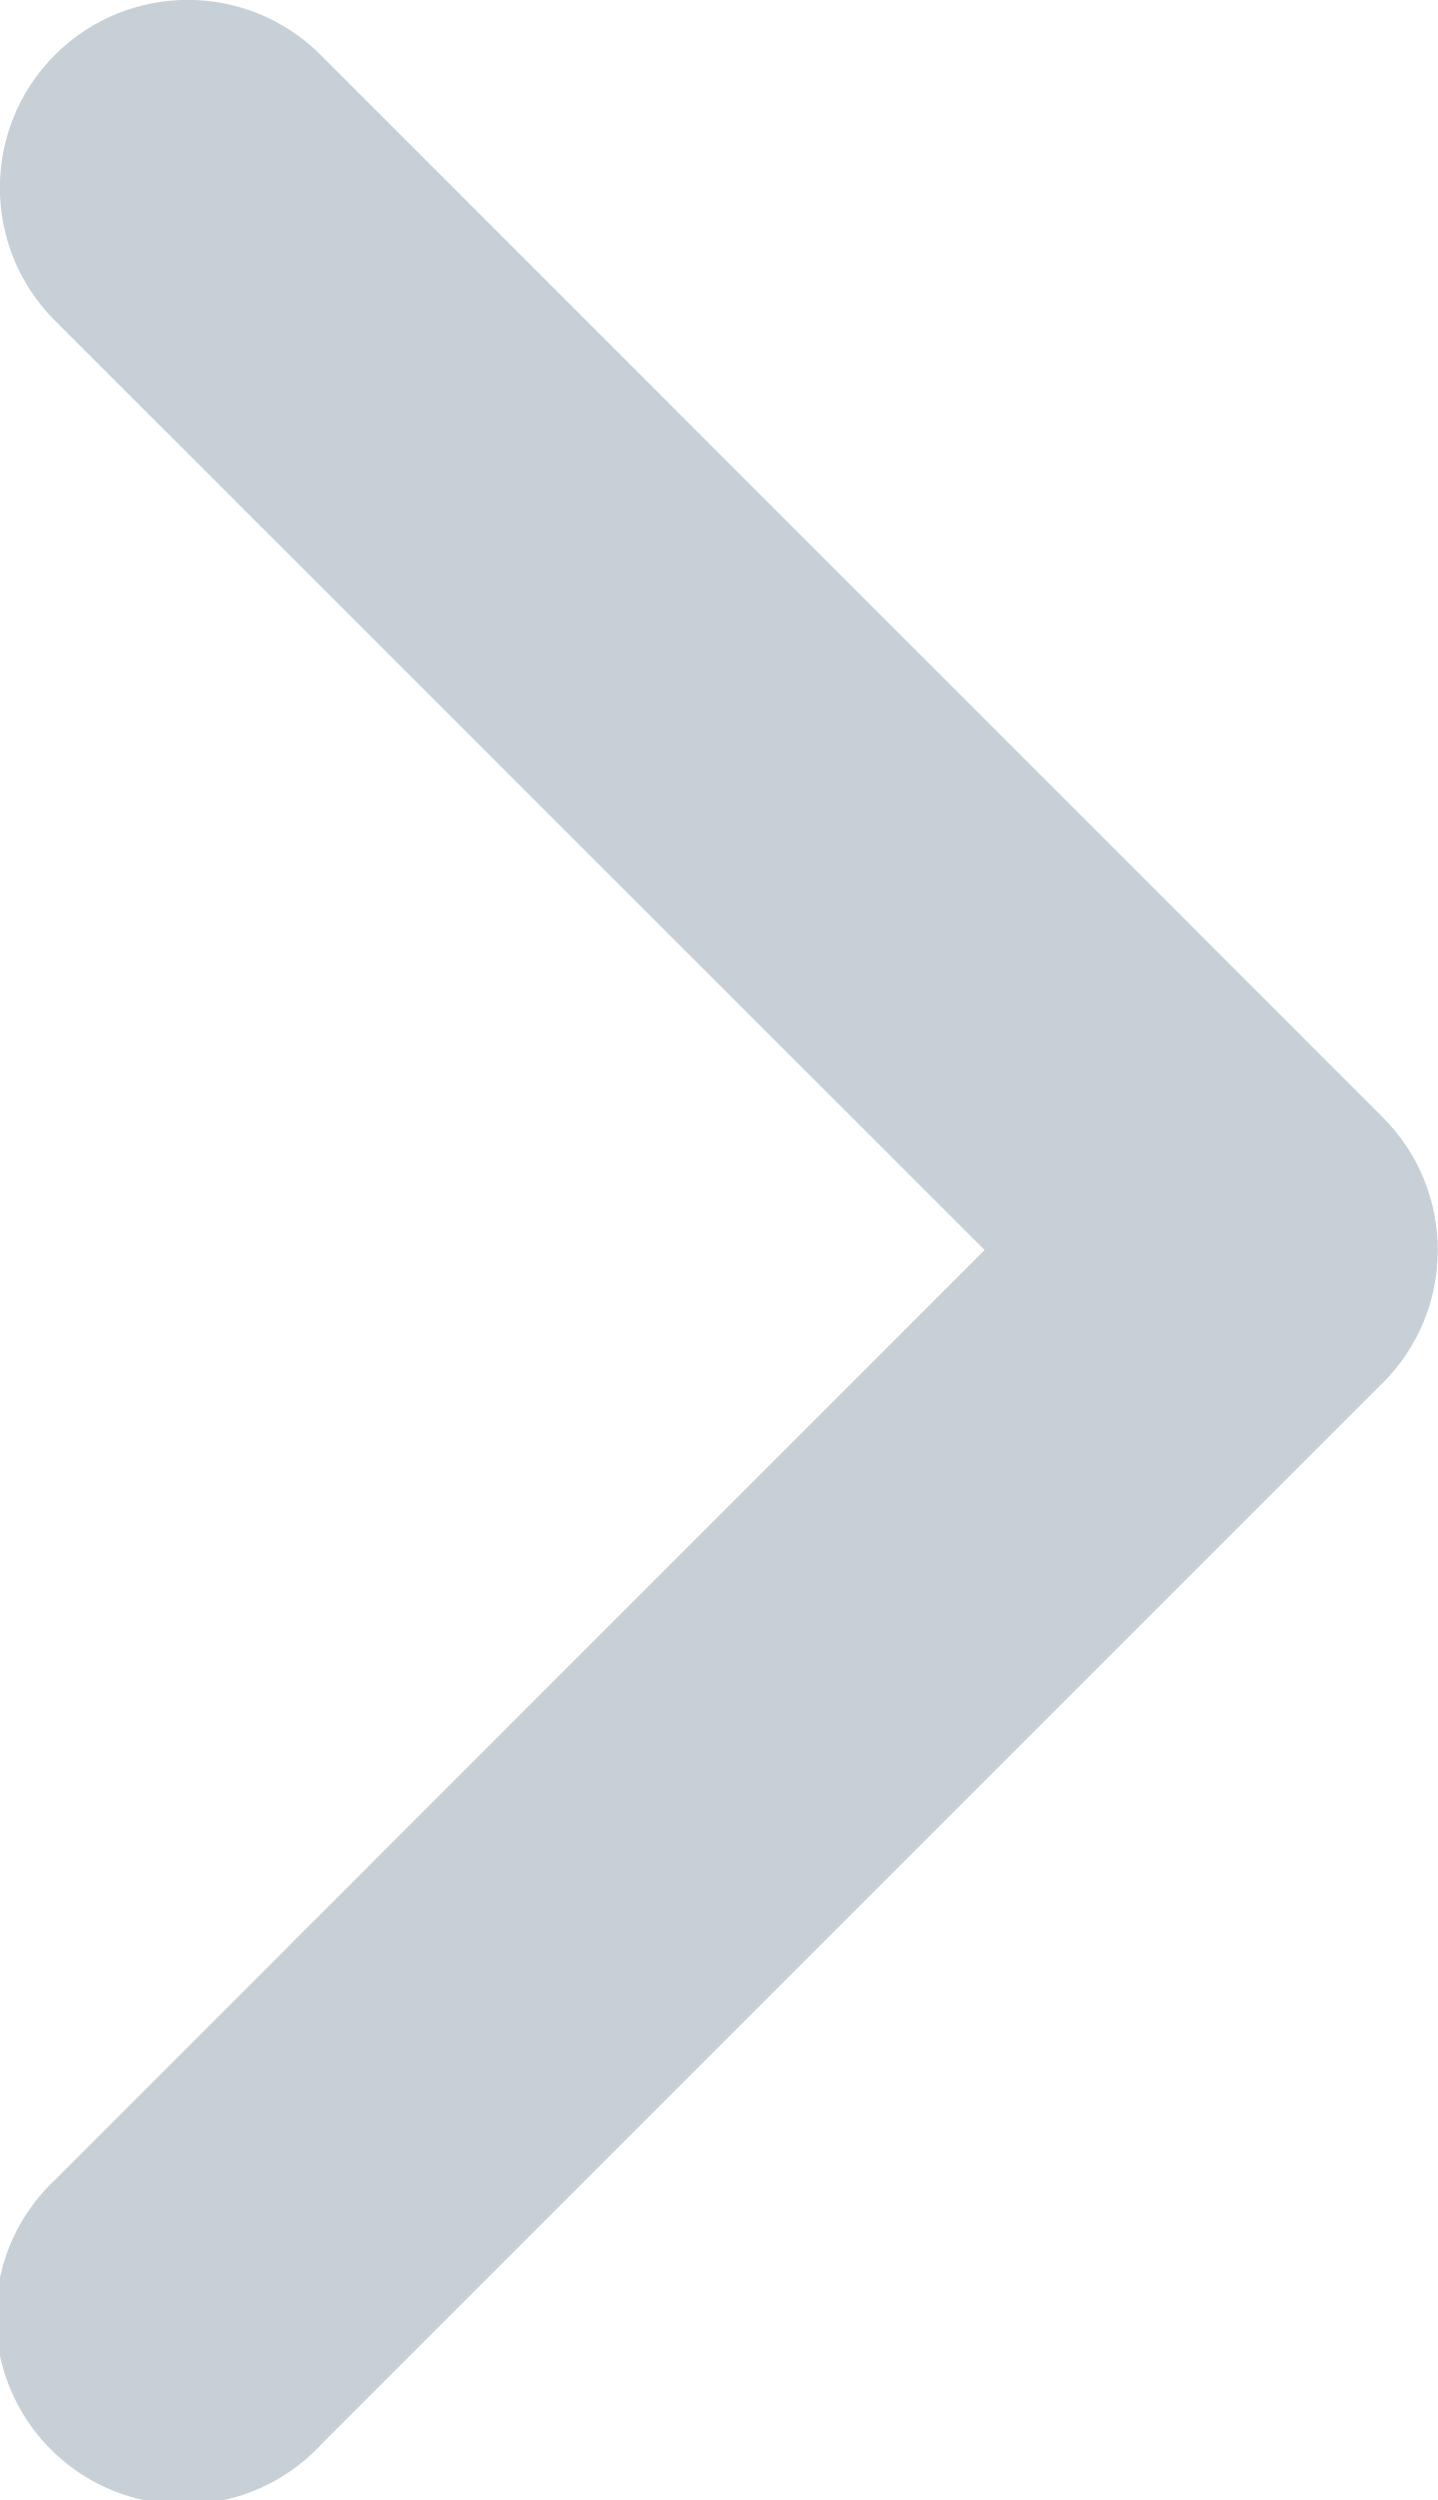
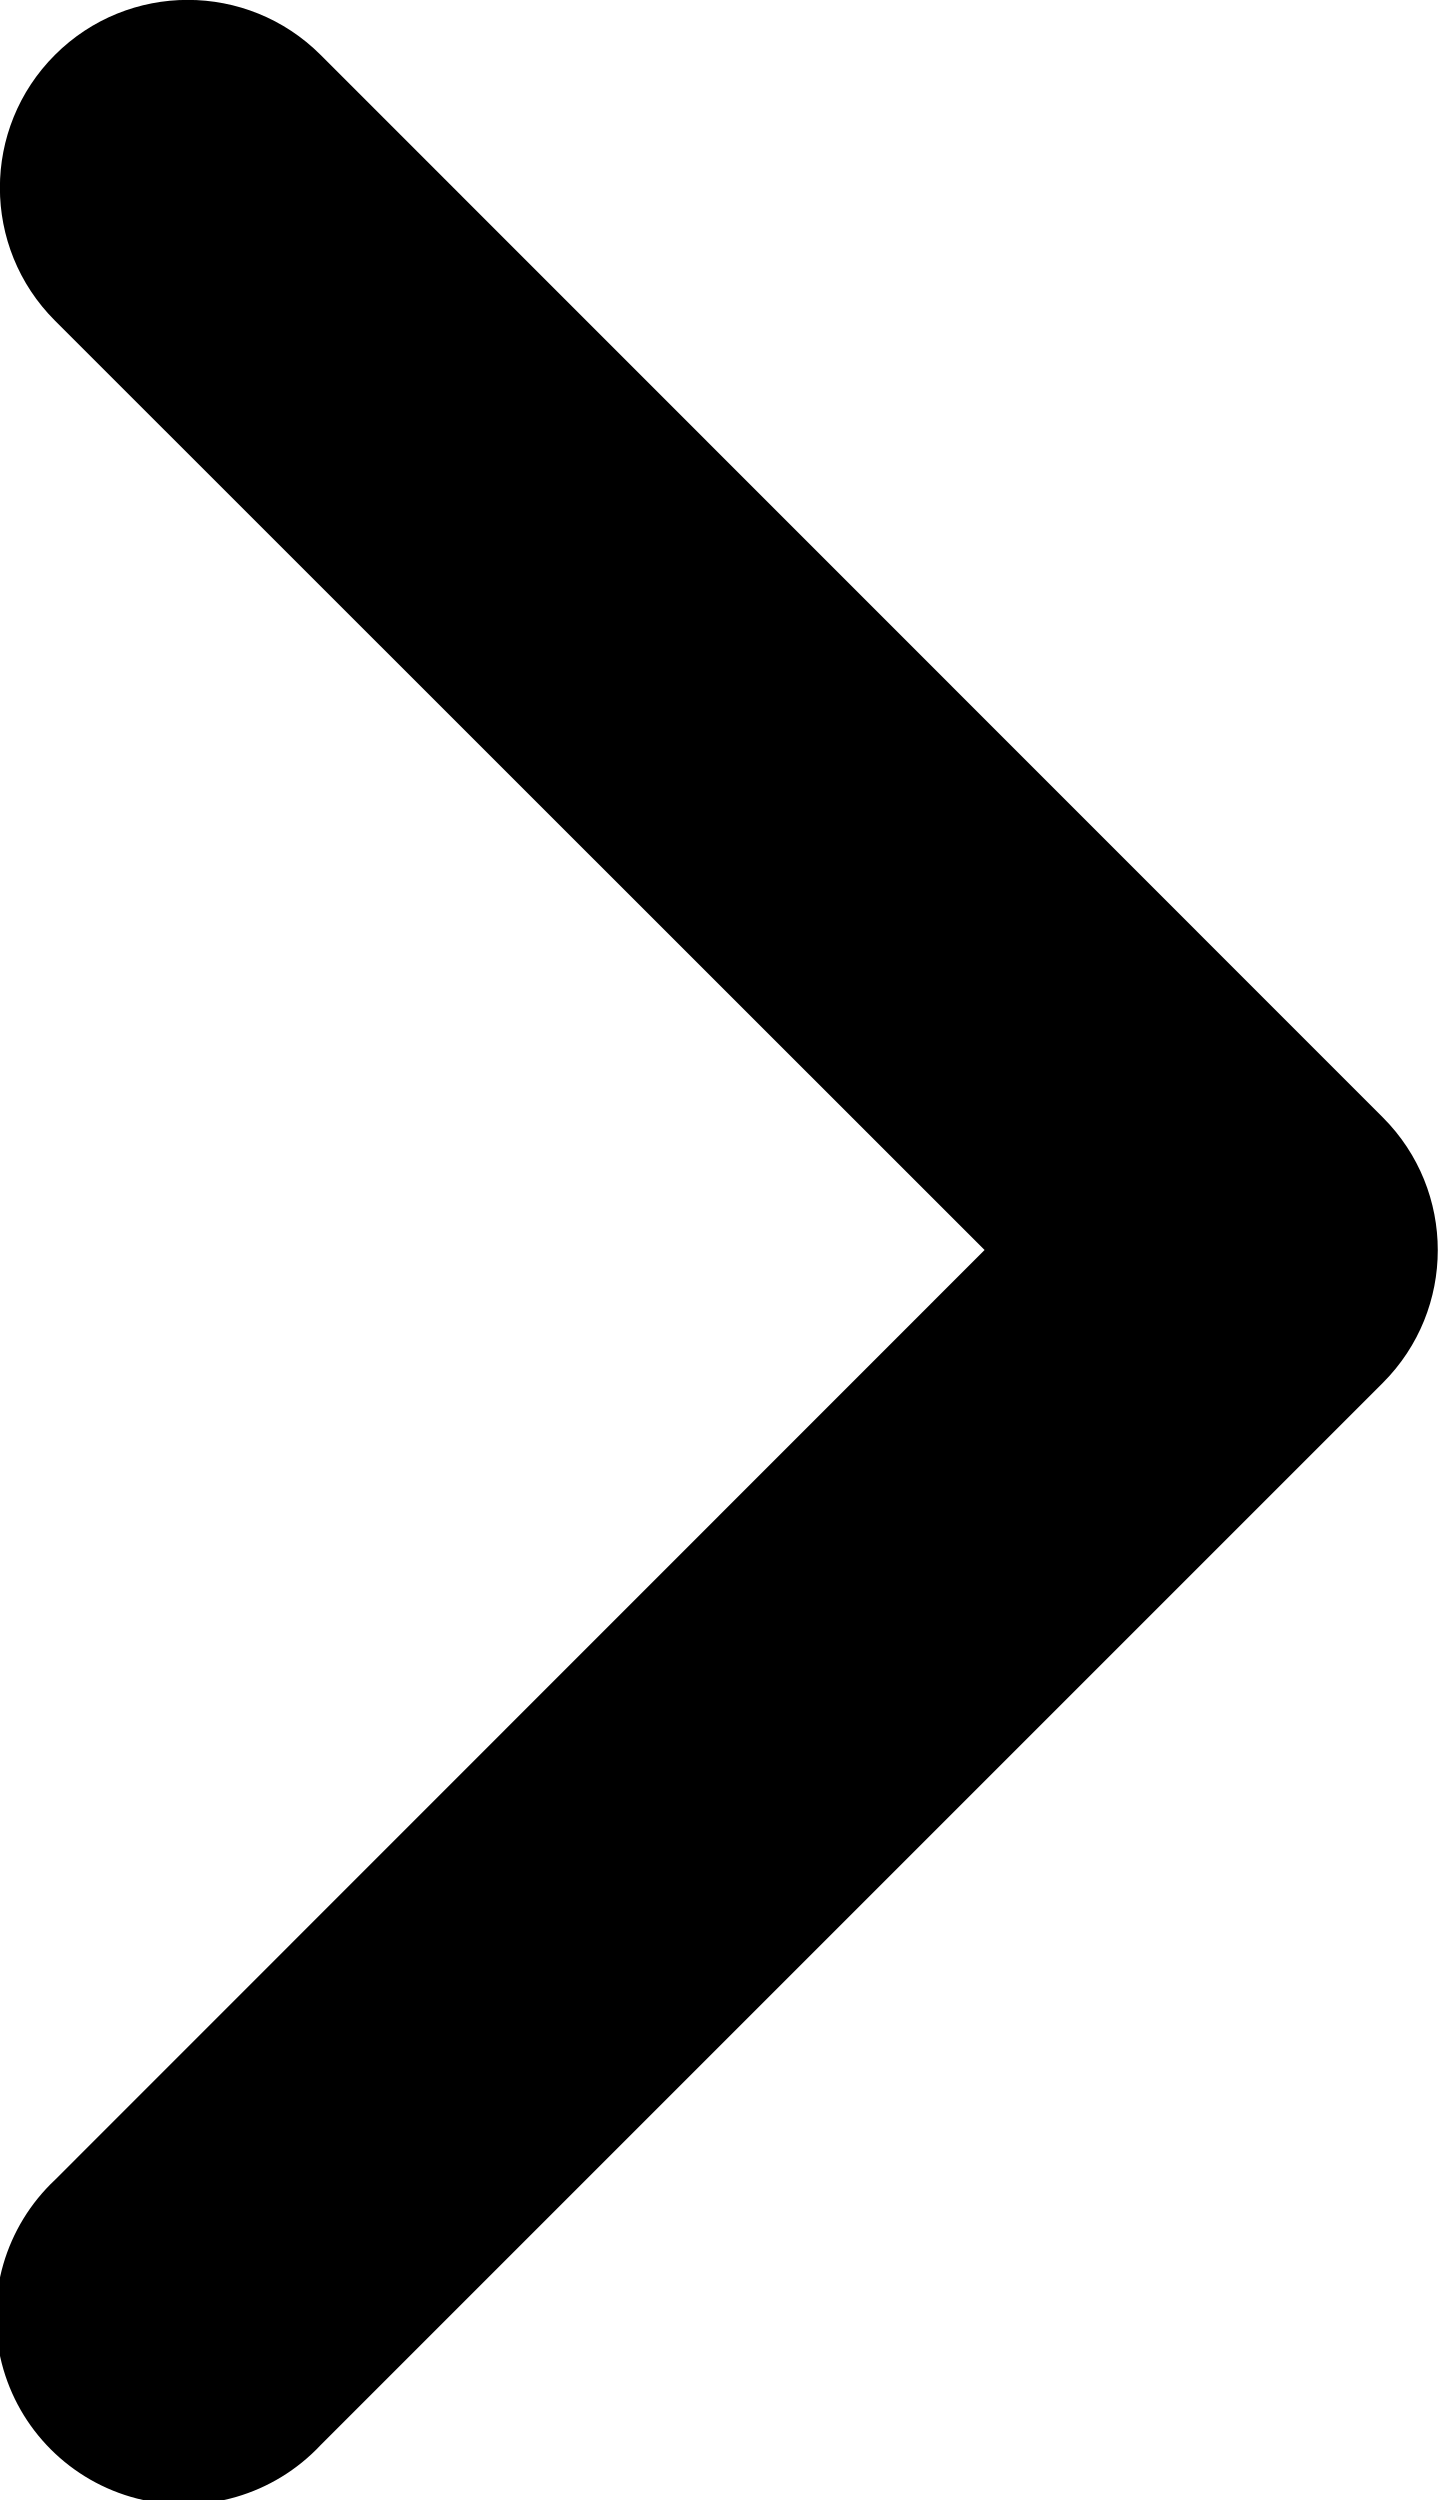
<svg xmlns="http://www.w3.org/2000/svg" viewBox="0 0 5 8.694">
-   <defs>
-     <style>
-       .cls-1 {
-         fill: #74899a;
-         opacity: 0.4;
-       }
-     </style>
-   </defs>
  <path id="chevron-right" class="cls-1" d="M3.495,4.761.262,1.529A.653.653,0,1,1,1.186.605L4.88,4.3a.653.653,0,0,1,0,.923L1.186,8.917a.653.653,0,1,1-.923-.923L3.495,4.761Z" transform="translate(-0.071 -0.414)" />
</svg>
